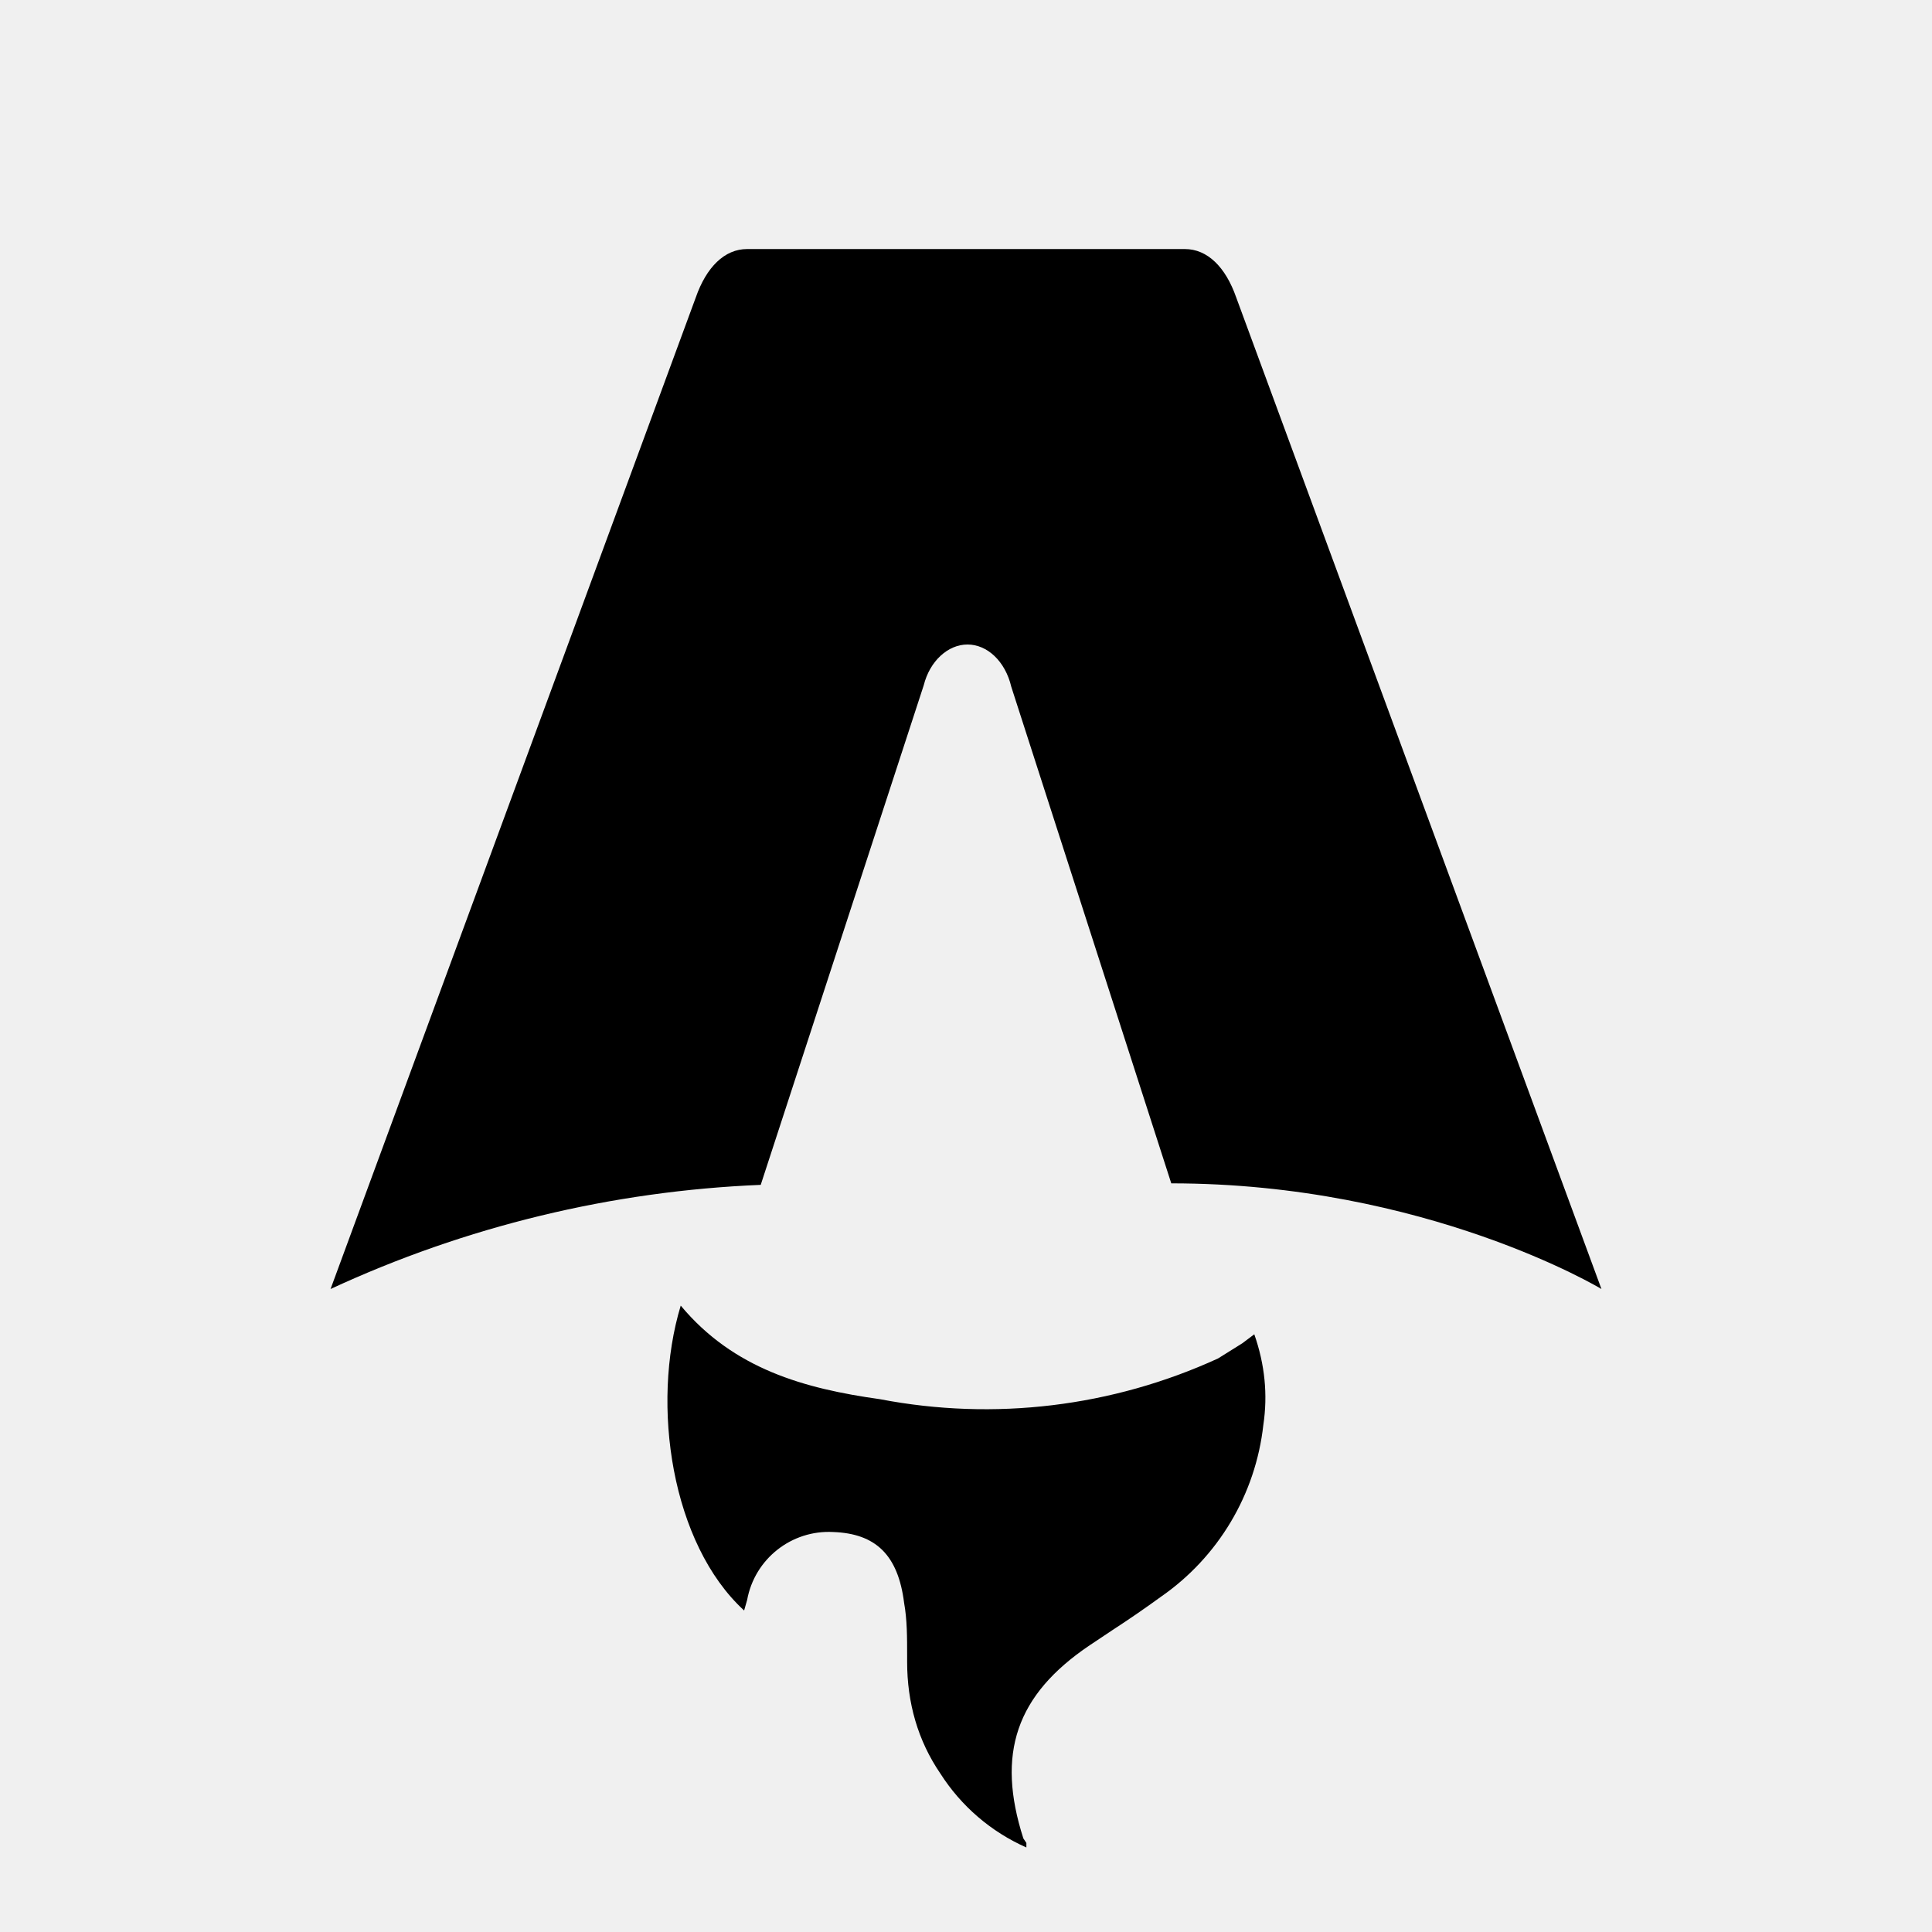
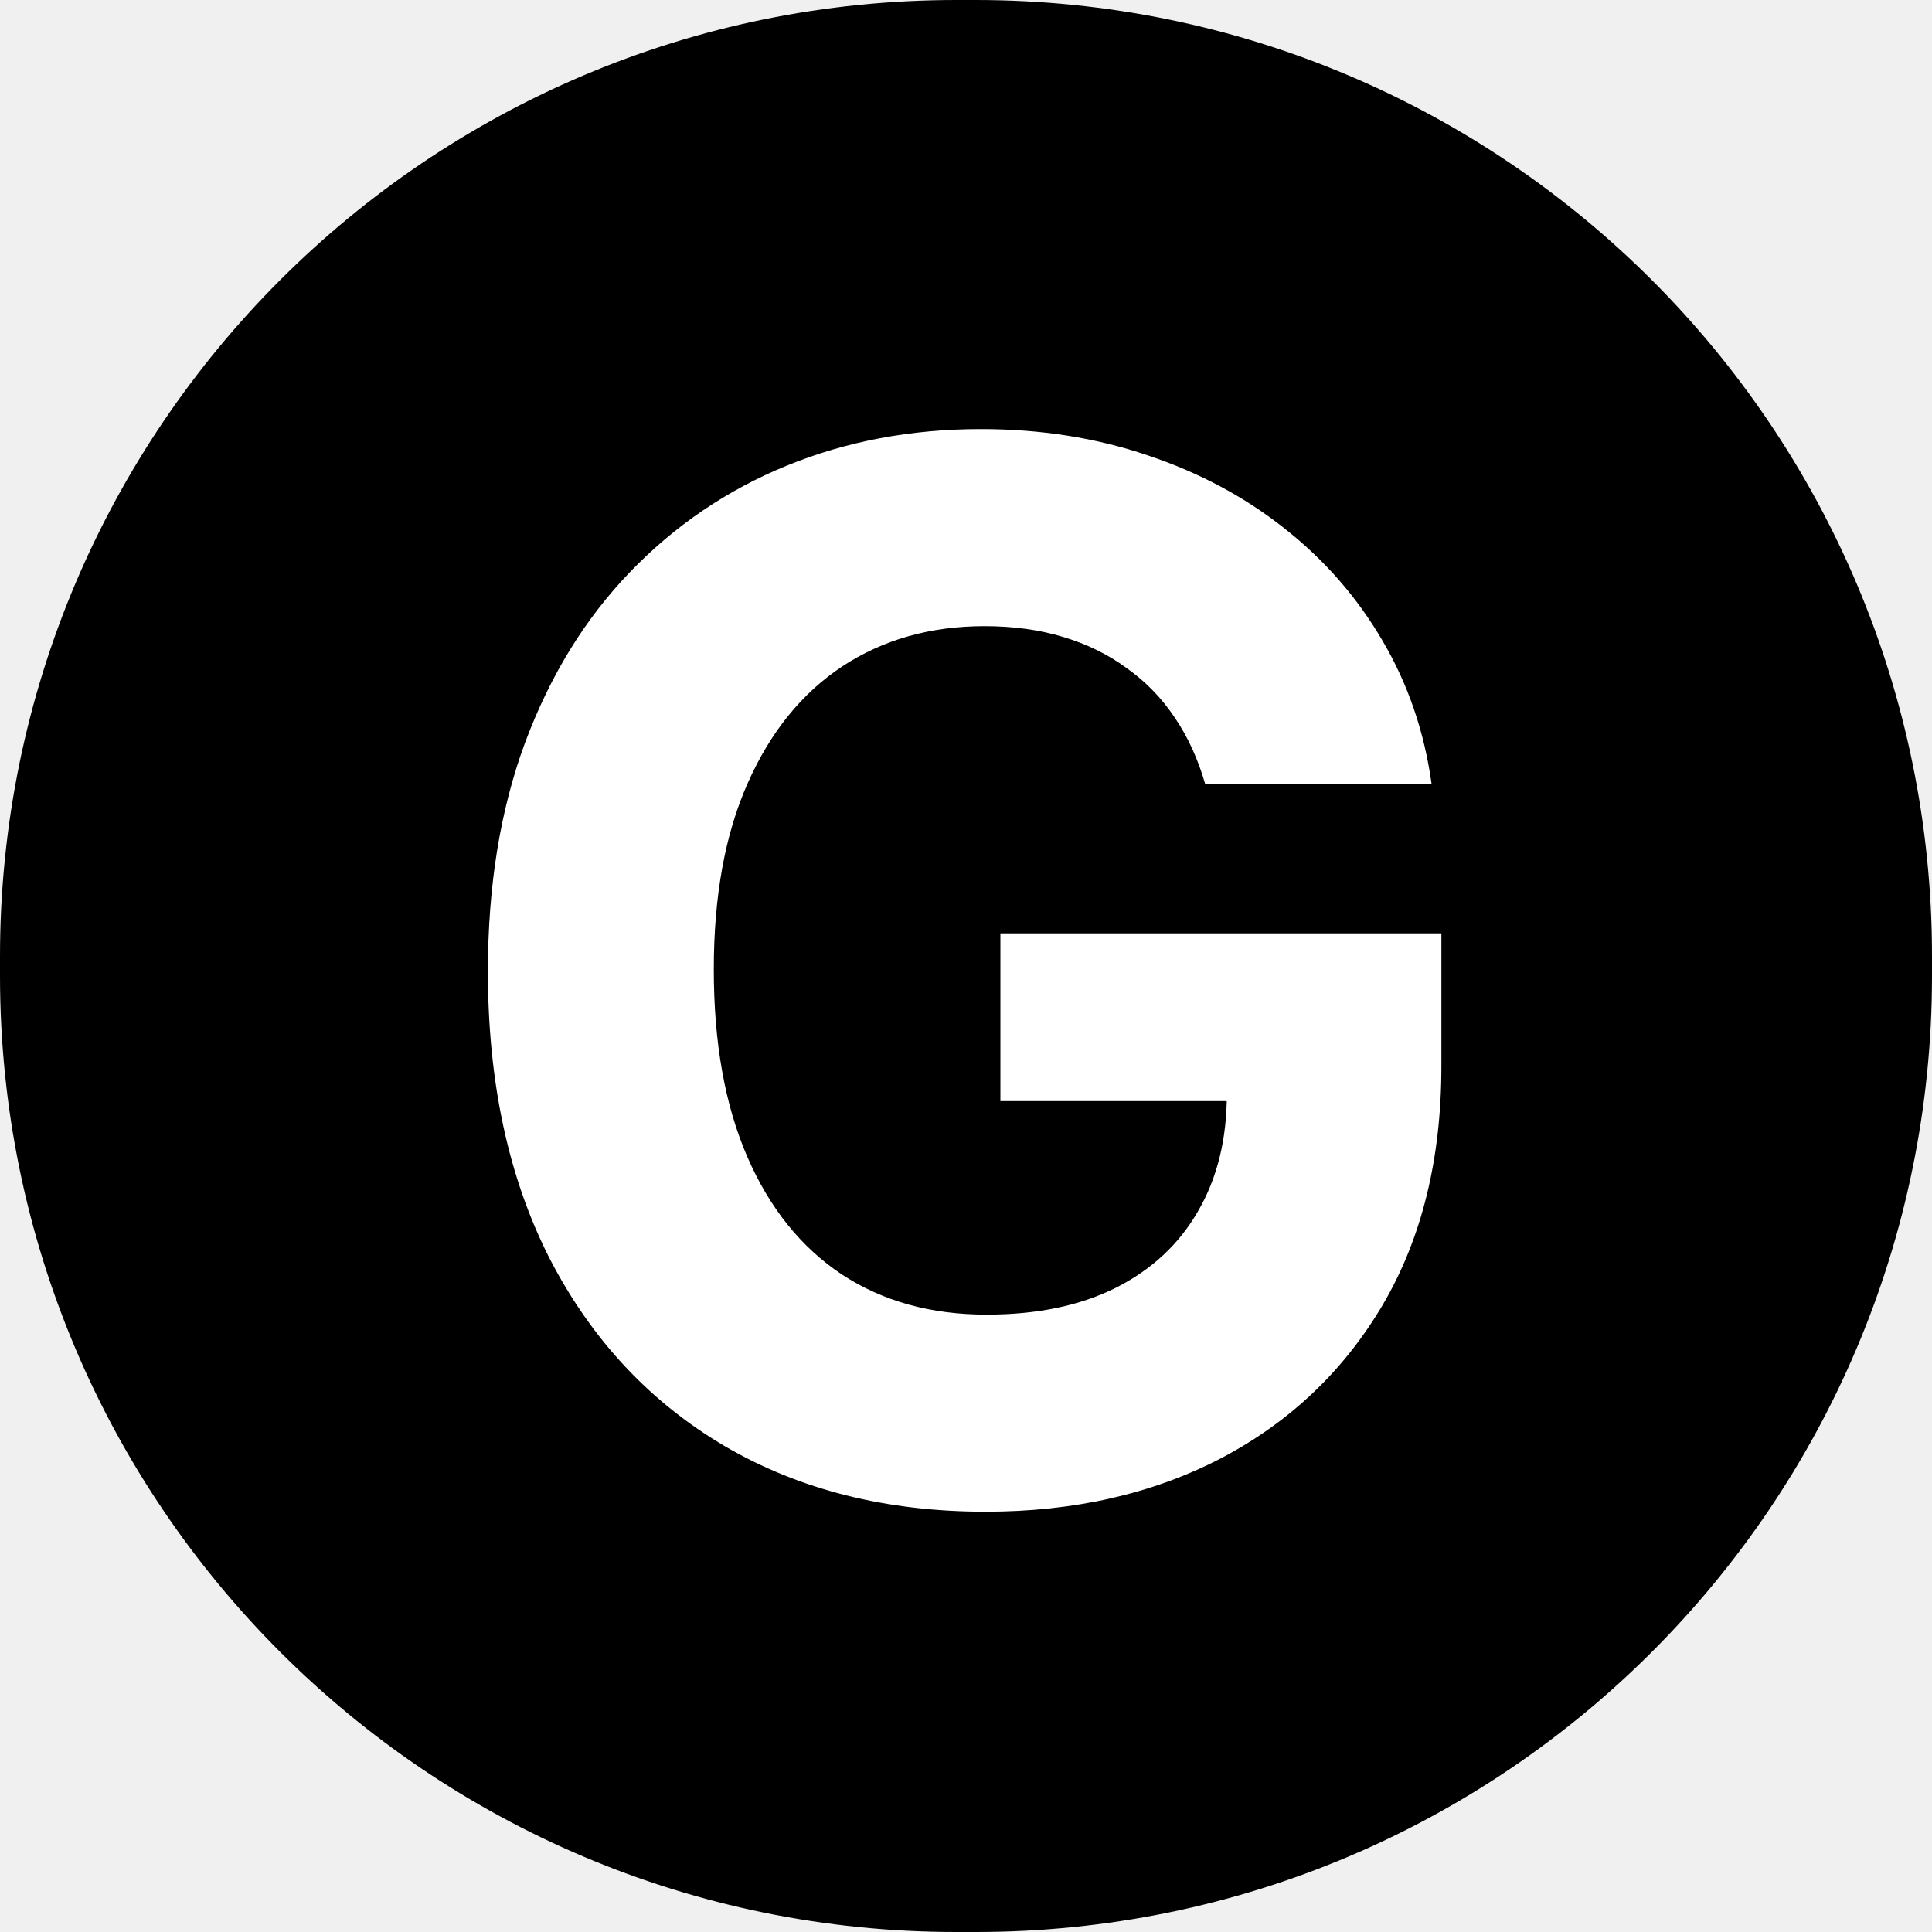
- <svg xmlns="http://www.w3.org/2000/svg" fill="none" viewBox="0 0 128 128">
-   <path d="M50.4 78.5a75.1 75.1 0 0 0-28.5 6.9l24.2-65.7c.7-2 1.9-3.2 3.4-3.2h29c1.5 0 2.7 1.2 3.4 3.2l24.2 65.7s-11.6-7-28.5-7L67 45.5c-.4-1.7-1.6-2.8-2.9-2.8-1.3 0-2.5 1.1-2.9 2.7L50.4 78.5Zm-1.1 28.2Zm-4.2-20.2c-2 6.6-.6 15.8 4.2 20.2a17.5 17.5 0 0 1 .2-.7 5.5 5.5 0 0 1 5.7-4.5c2.8.1 4.3 1.5 4.7 4.7.2 1.1.2 2.3.2 3.5v.4c0 2.7.7 5.2 2.2 7.4a13 13 0 0 0 5.7 4.9v-.3l-.2-.3c-1.8-5.6-.5-9.5 4.4-12.8l1.5-1a73 73 0 0 0 3.2-2.2 16 16 0 0 0 6.8-11.4c.3-2 .1-4-.6-6l-.8.6-1.6 1a37 37 0 0 1-22.4 2.7c-5-.7-9.7-2-13.2-6.2Z" />
-   <style>
-         path { fill: #000; }
-         @media (prefers-color-scheme: dark) {
-             path { fill: #FFF; }
-         }
-     </style>
+ <svg xmlns="http://www.w3.org/2000/svg" width="200" height="200" viewBox="0 0 200 200" fill="none">
+   <rect width="200" height="200" rx="99" fill="black" />
+   <path d="M124.763 81.172C124.017 78.579 122.969 76.289 121.62 74.3C120.27 72.276 118.619 70.572 116.666 69.187C114.748 67.766 112.547 66.683 110.061 65.938C107.611 65.192 104.894 64.819 101.911 64.819C96.336 64.819 91.435 66.204 87.209 68.974C83.019 71.744 79.752 75.774 77.408 81.065C75.064 86.321 73.892 92.749 73.892 100.348C73.892 107.947 75.047 114.411 77.355 119.737C79.663 125.064 82.93 129.13 87.156 131.935C91.382 134.705 96.371 136.09 102.124 136.09C107.344 136.09 111.801 135.167 115.494 133.32C119.223 131.438 122.064 128.793 124.017 125.384C126.005 121.974 127 117.944 127 113.292L131.687 113.984H103.562V96.619H149.212V110.362C149.212 119.95 147.188 128.189 143.14 135.078C139.091 141.932 133.516 147.223 126.414 150.952C119.312 154.645 111.179 156.491 102.017 156.491C91.79 156.491 82.806 154.237 75.064 149.727C67.323 145.181 61.286 138.736 56.954 130.391C52.657 122.01 50.508 112.067 50.508 100.561C50.508 91.719 51.787 83.835 54.343 76.91C56.936 69.95 60.558 64.055 65.21 59.226C69.862 54.396 75.277 50.721 81.456 48.2C87.635 45.678 94.329 44.418 101.538 44.418C107.717 44.418 113.47 45.323 118.797 47.134C124.123 48.91 128.846 51.431 132.966 54.698C137.12 57.965 140.512 61.854 143.14 66.364C145.767 70.838 147.454 75.774 148.2 81.172H124.763Z" fill="white" />
</svg>
